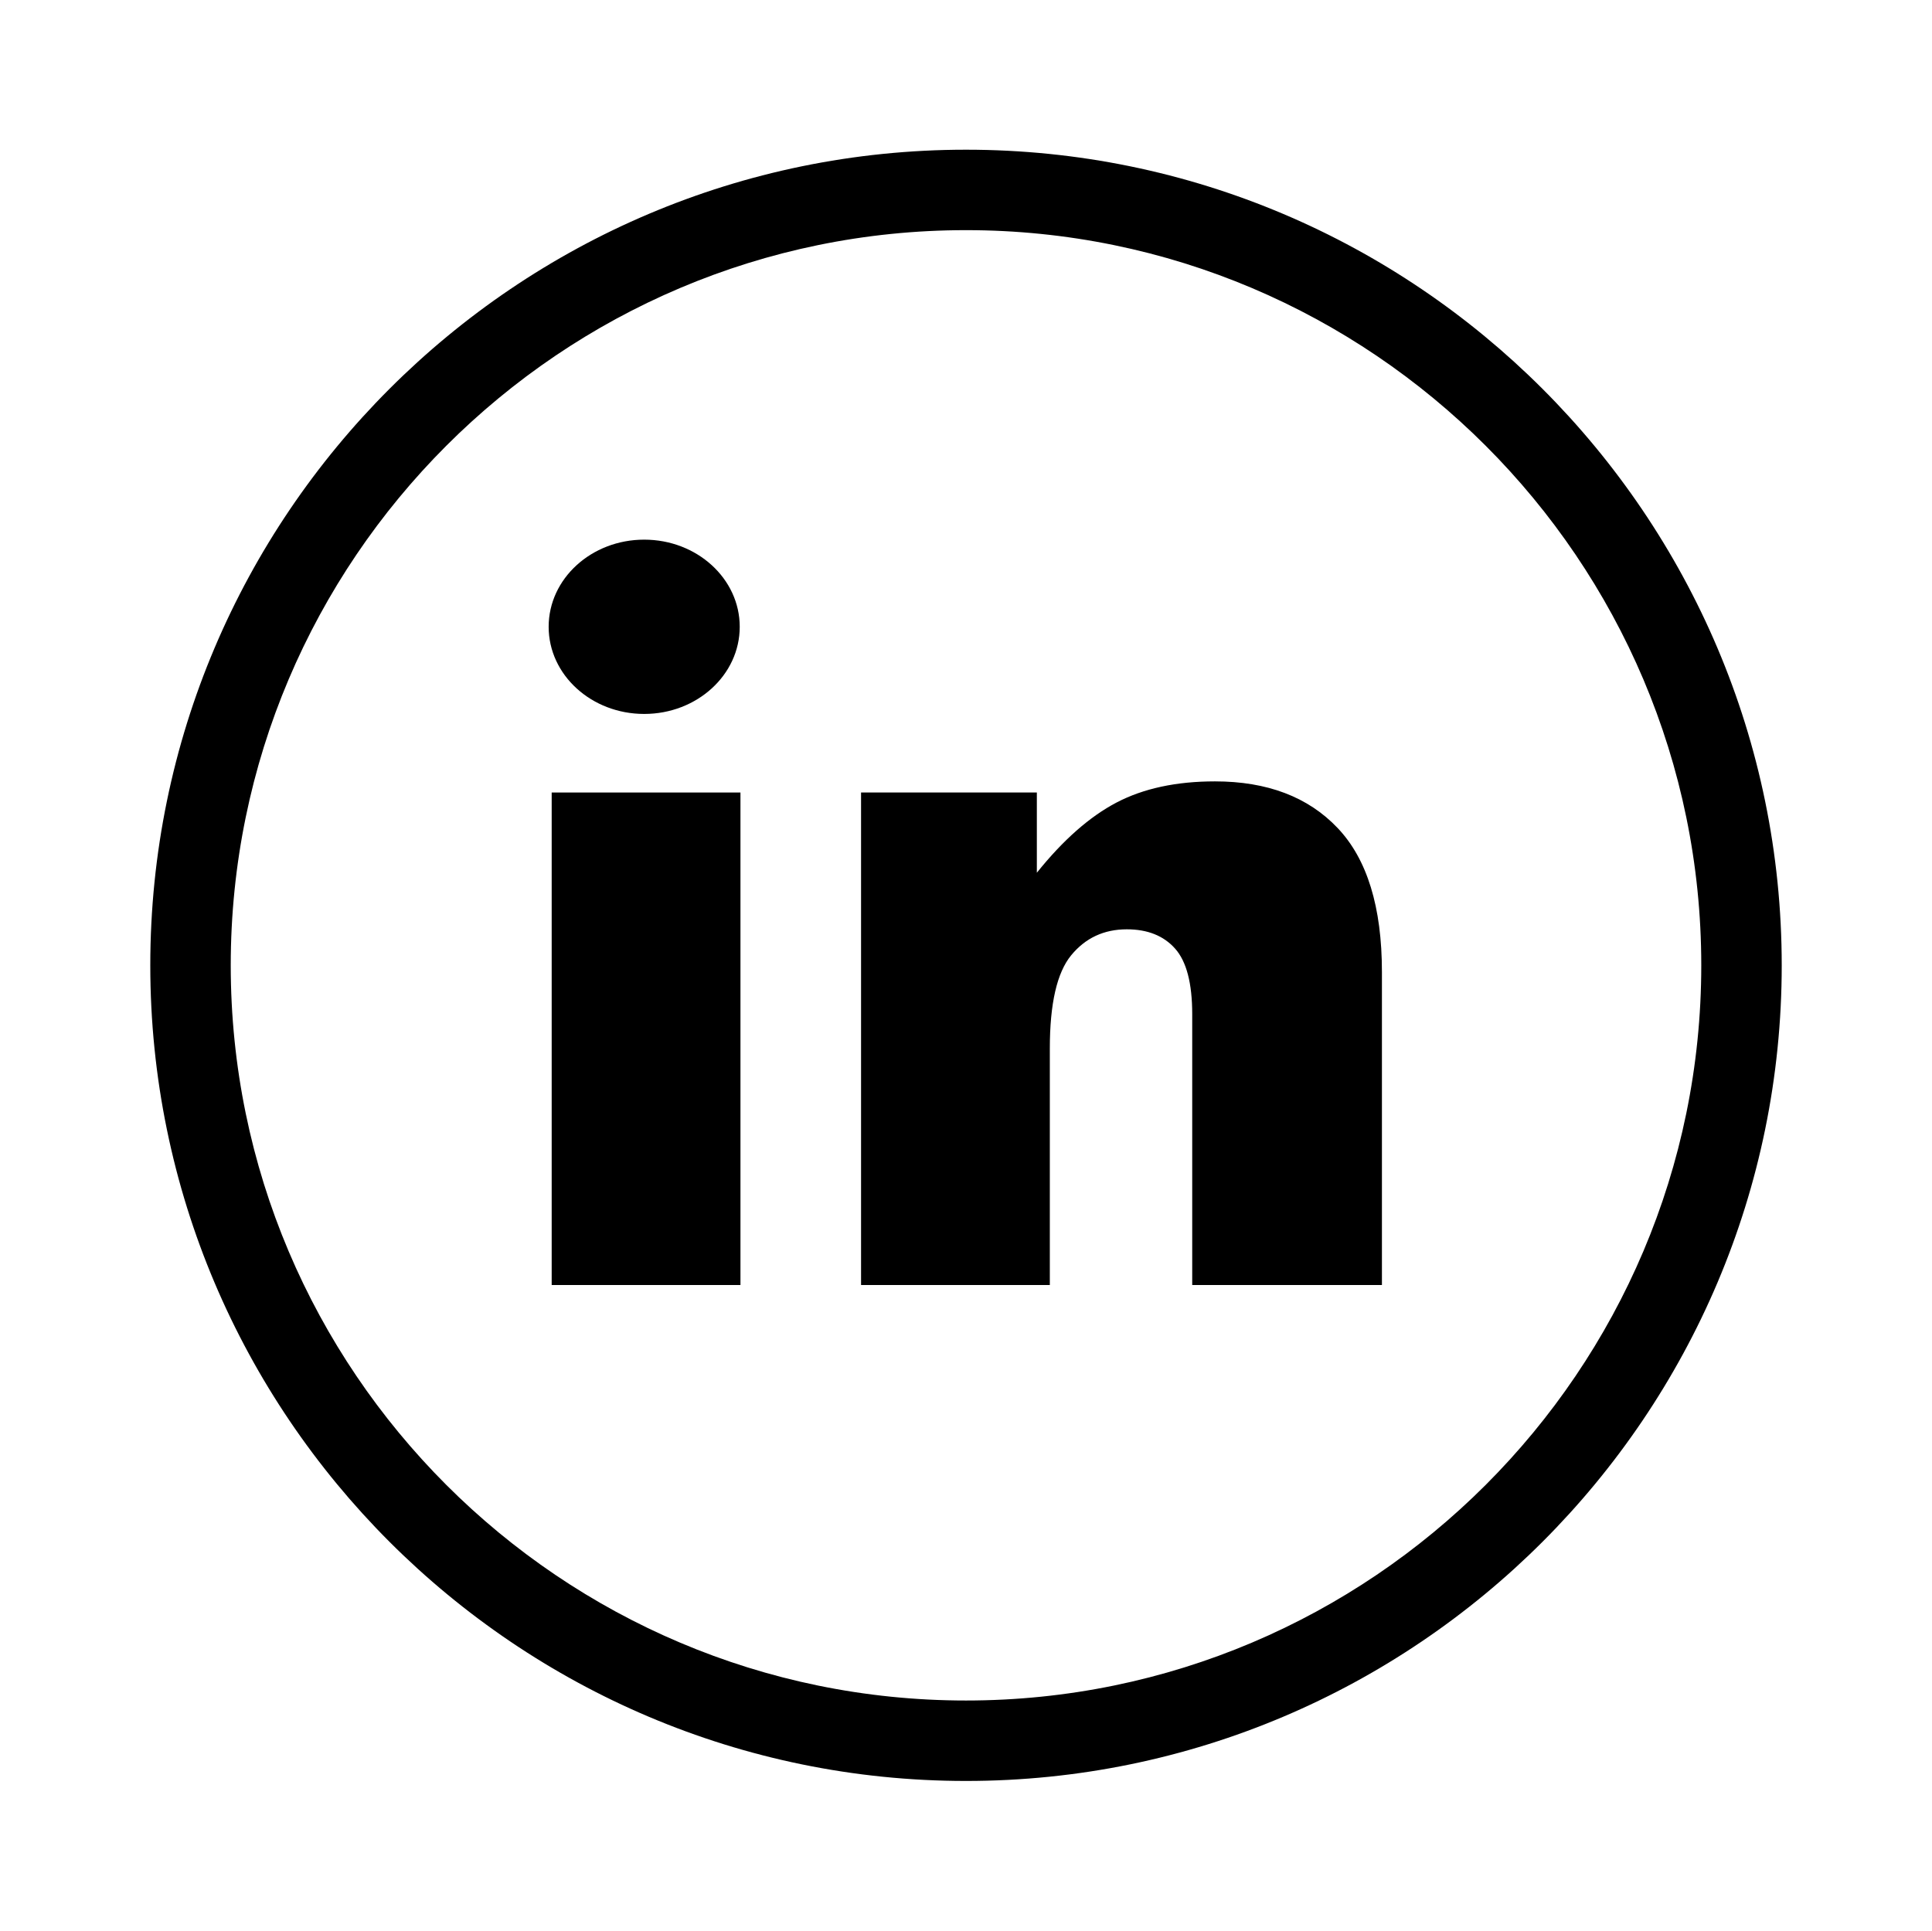
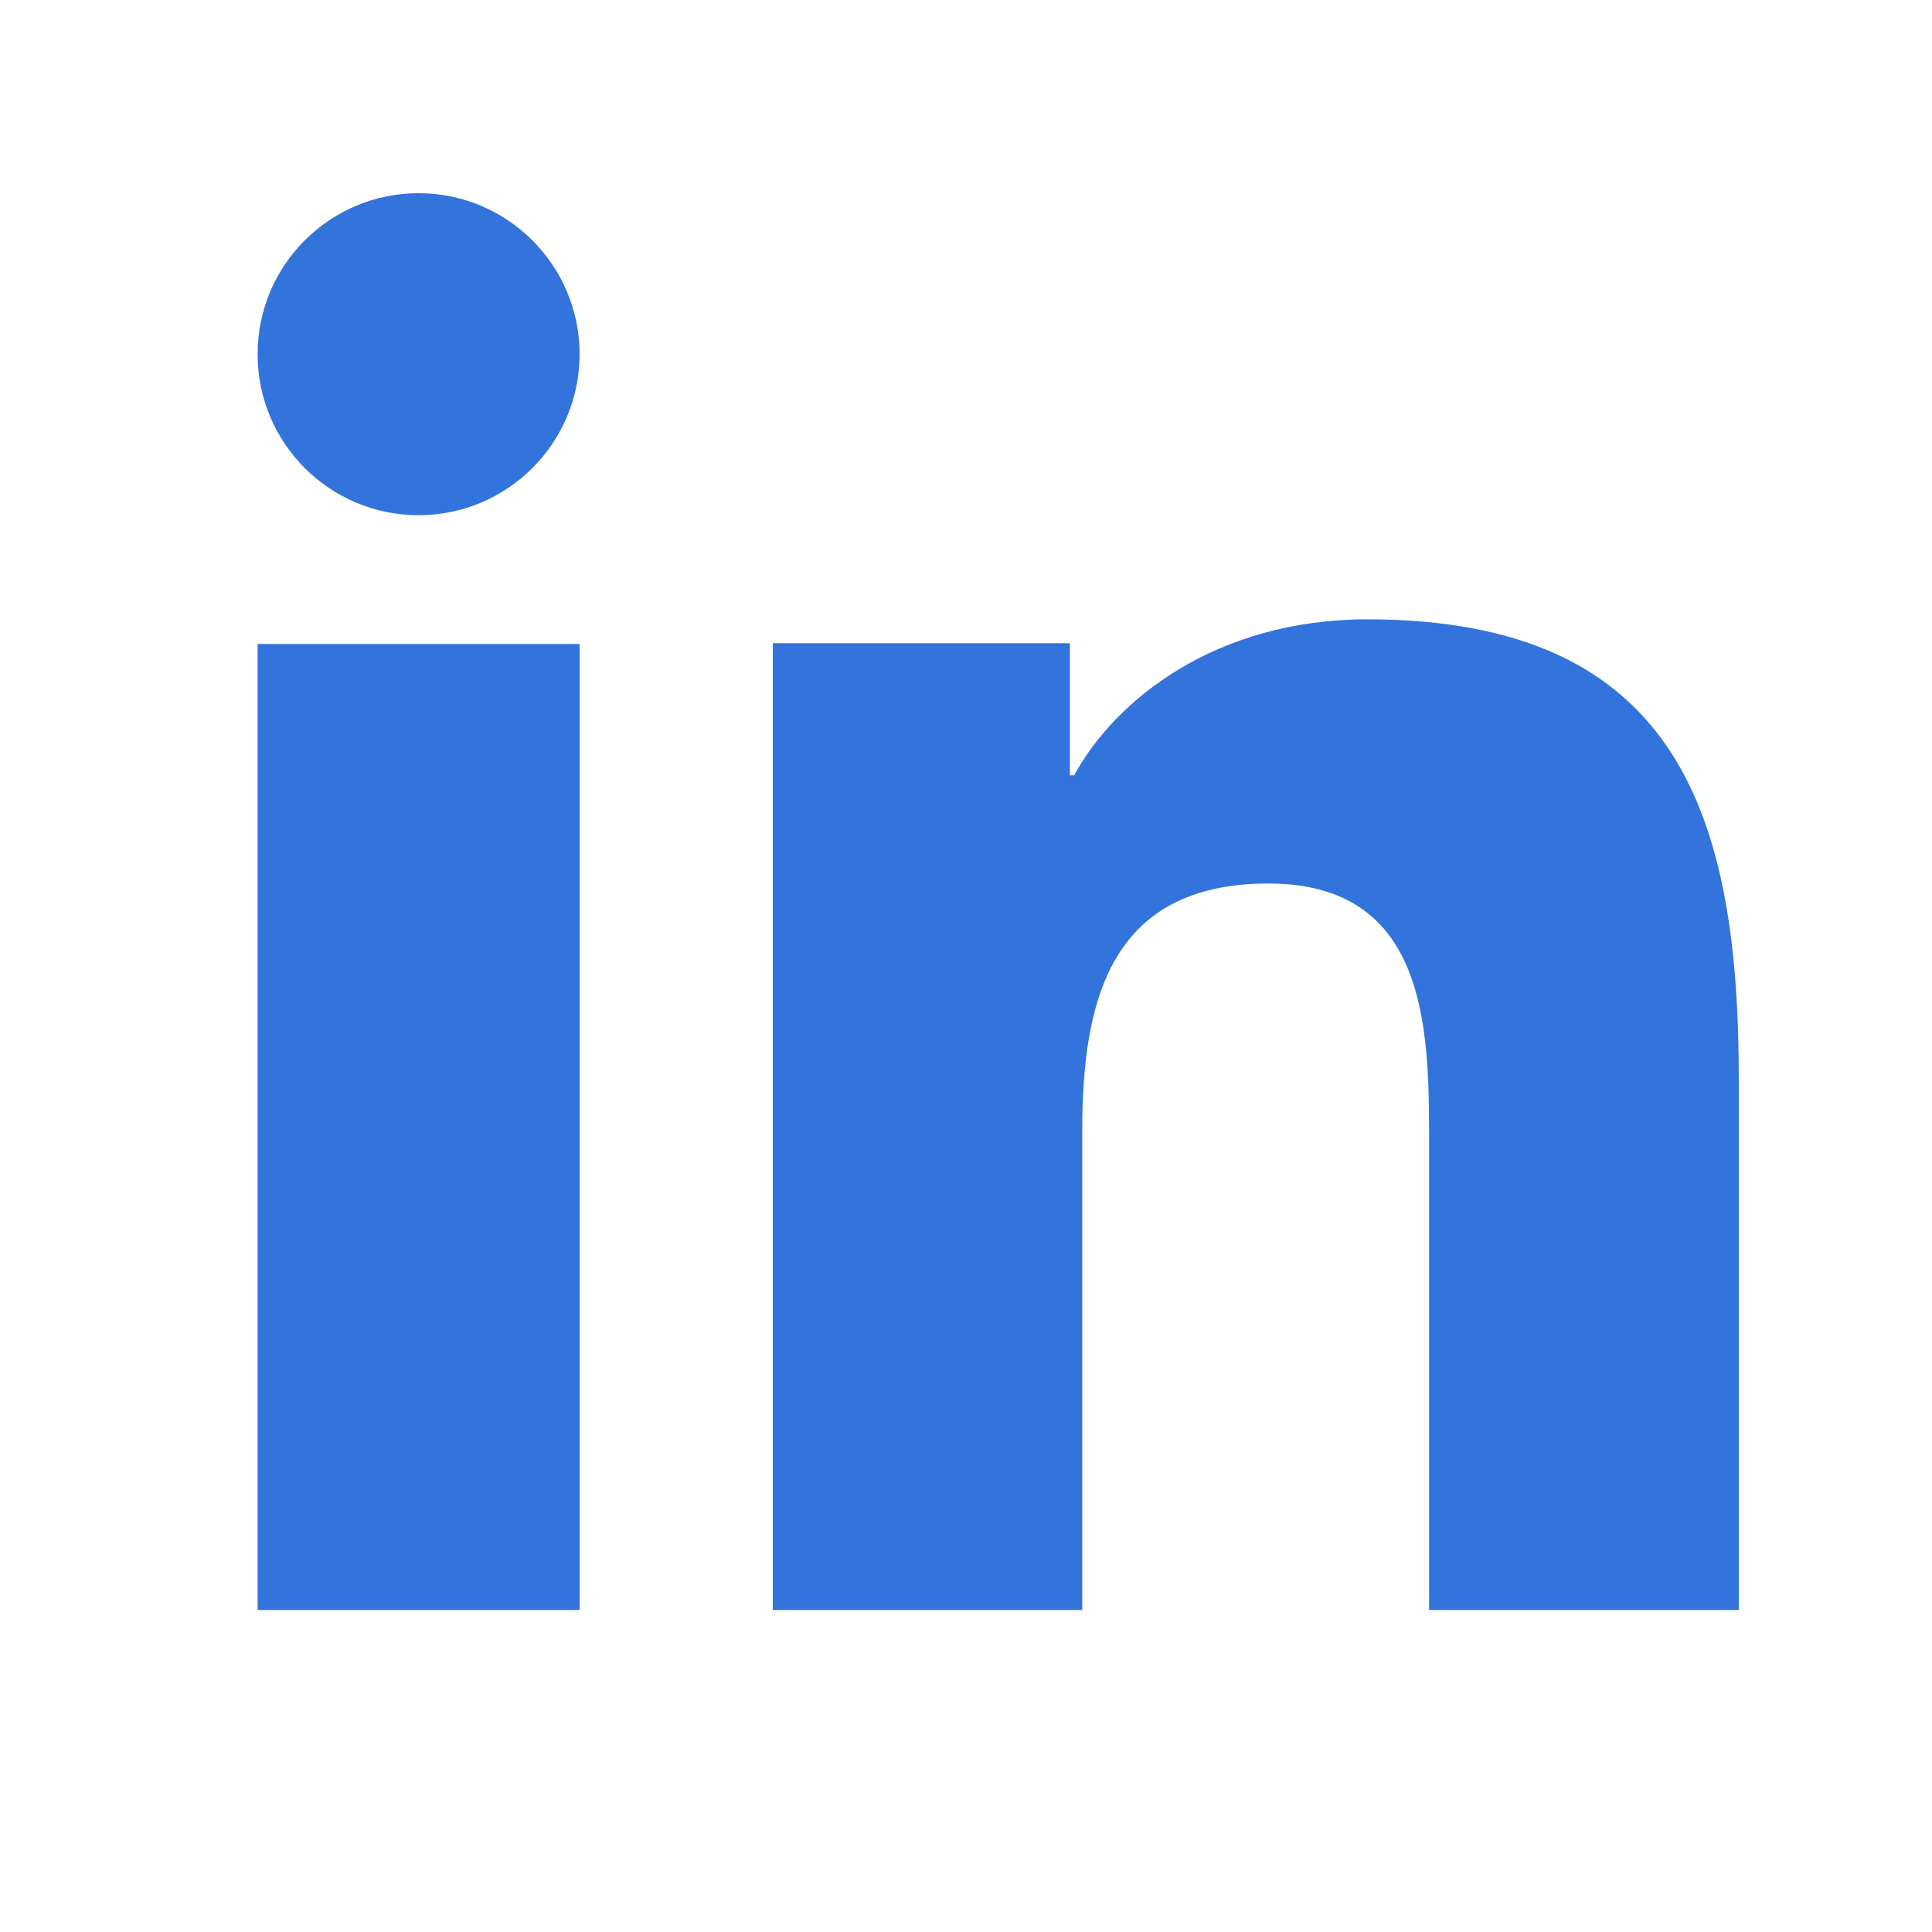
- <svg xmlns="http://www.w3.org/2000/svg" width="144.083" height="144">
-   <path d="M72.041 11.166c-33.543 0-60.833 27.29-60.833 60.834 0 33.545 27.29 60.834 60.833 60.834 33.544 0 60.835-27.289 60.835-60.834-.001-33.544-27.292-60.834-60.835-60.834zm0 115.668c-30.235 0-54.833-24.598-54.833-54.834 0-30.235 24.598-54.834 54.833-54.834S126.876 41.765 126.876 72c-.001 30.236-24.6 54.834-54.835 54.834z" />
-   <path d="M41.143 59.11h14.078v36.734H41.143z" />
-   <ellipse cx="48.042" cy="46.75" rx="7.125" ry="6.5" />
-   <path d="M90.608 58.28c-2.883 0-5.326.525-7.334 1.574-2.006 1.05-3.988 2.796-5.949 5.24V59.11h-13.11v36.734h14.078V78.203c0-3.344.531-5.66 1.592-6.952 1.061-1.291 2.443-1.937 4.15-1.937 1.545 0 2.744.479 3.598 1.436.854.957 1.279 2.588 1.279 4.895v20.199h14.148V72.497c0-4.843-1.102-8.423-3.305-10.741-2.2-2.318-5.251-3.476-9.147-3.476z" />
+ <svg xmlns="http://www.w3.org/2000/svg" viewBox="0 0 30 30" width="24px" height="24px">
+   <g id="surface32099385">
+     <path style=" stroke:none;fill-rule:nonzero;fill:rgb(19.608%,45.098%,86.275%);fill-opacity:1;" d="M 9 25 L 4 25 L 4 10 L 9 10 Z M 6.5 8 C 5.117 8 4 6.879 4 5.5 C 4 4.117 5.121 3 6.5 3 C 7.879 3 9 4.121 9 5.5 C 9 6.879 7.879 8 6.5 8 Z M 27 25 L 22.191 25 L 22.191 17.699 C 22.191 15.961 22.16 13.719 19.695 13.719 C 17.191 13.719 16.805 15.617 16.805 17.574 L 16.805 25 L 12 25 L 12 9.988 L 16.613 9.988 L 16.613 12.039 L 16.68 12.039 C 17.32 10.859 18.891 9.617 21.23 9.617 C 26.102 9.617 27 12.727 27 16.766 C 27 16.766 27 25 27 25 Z M 27 25 " />
+   </g>
</svg>
